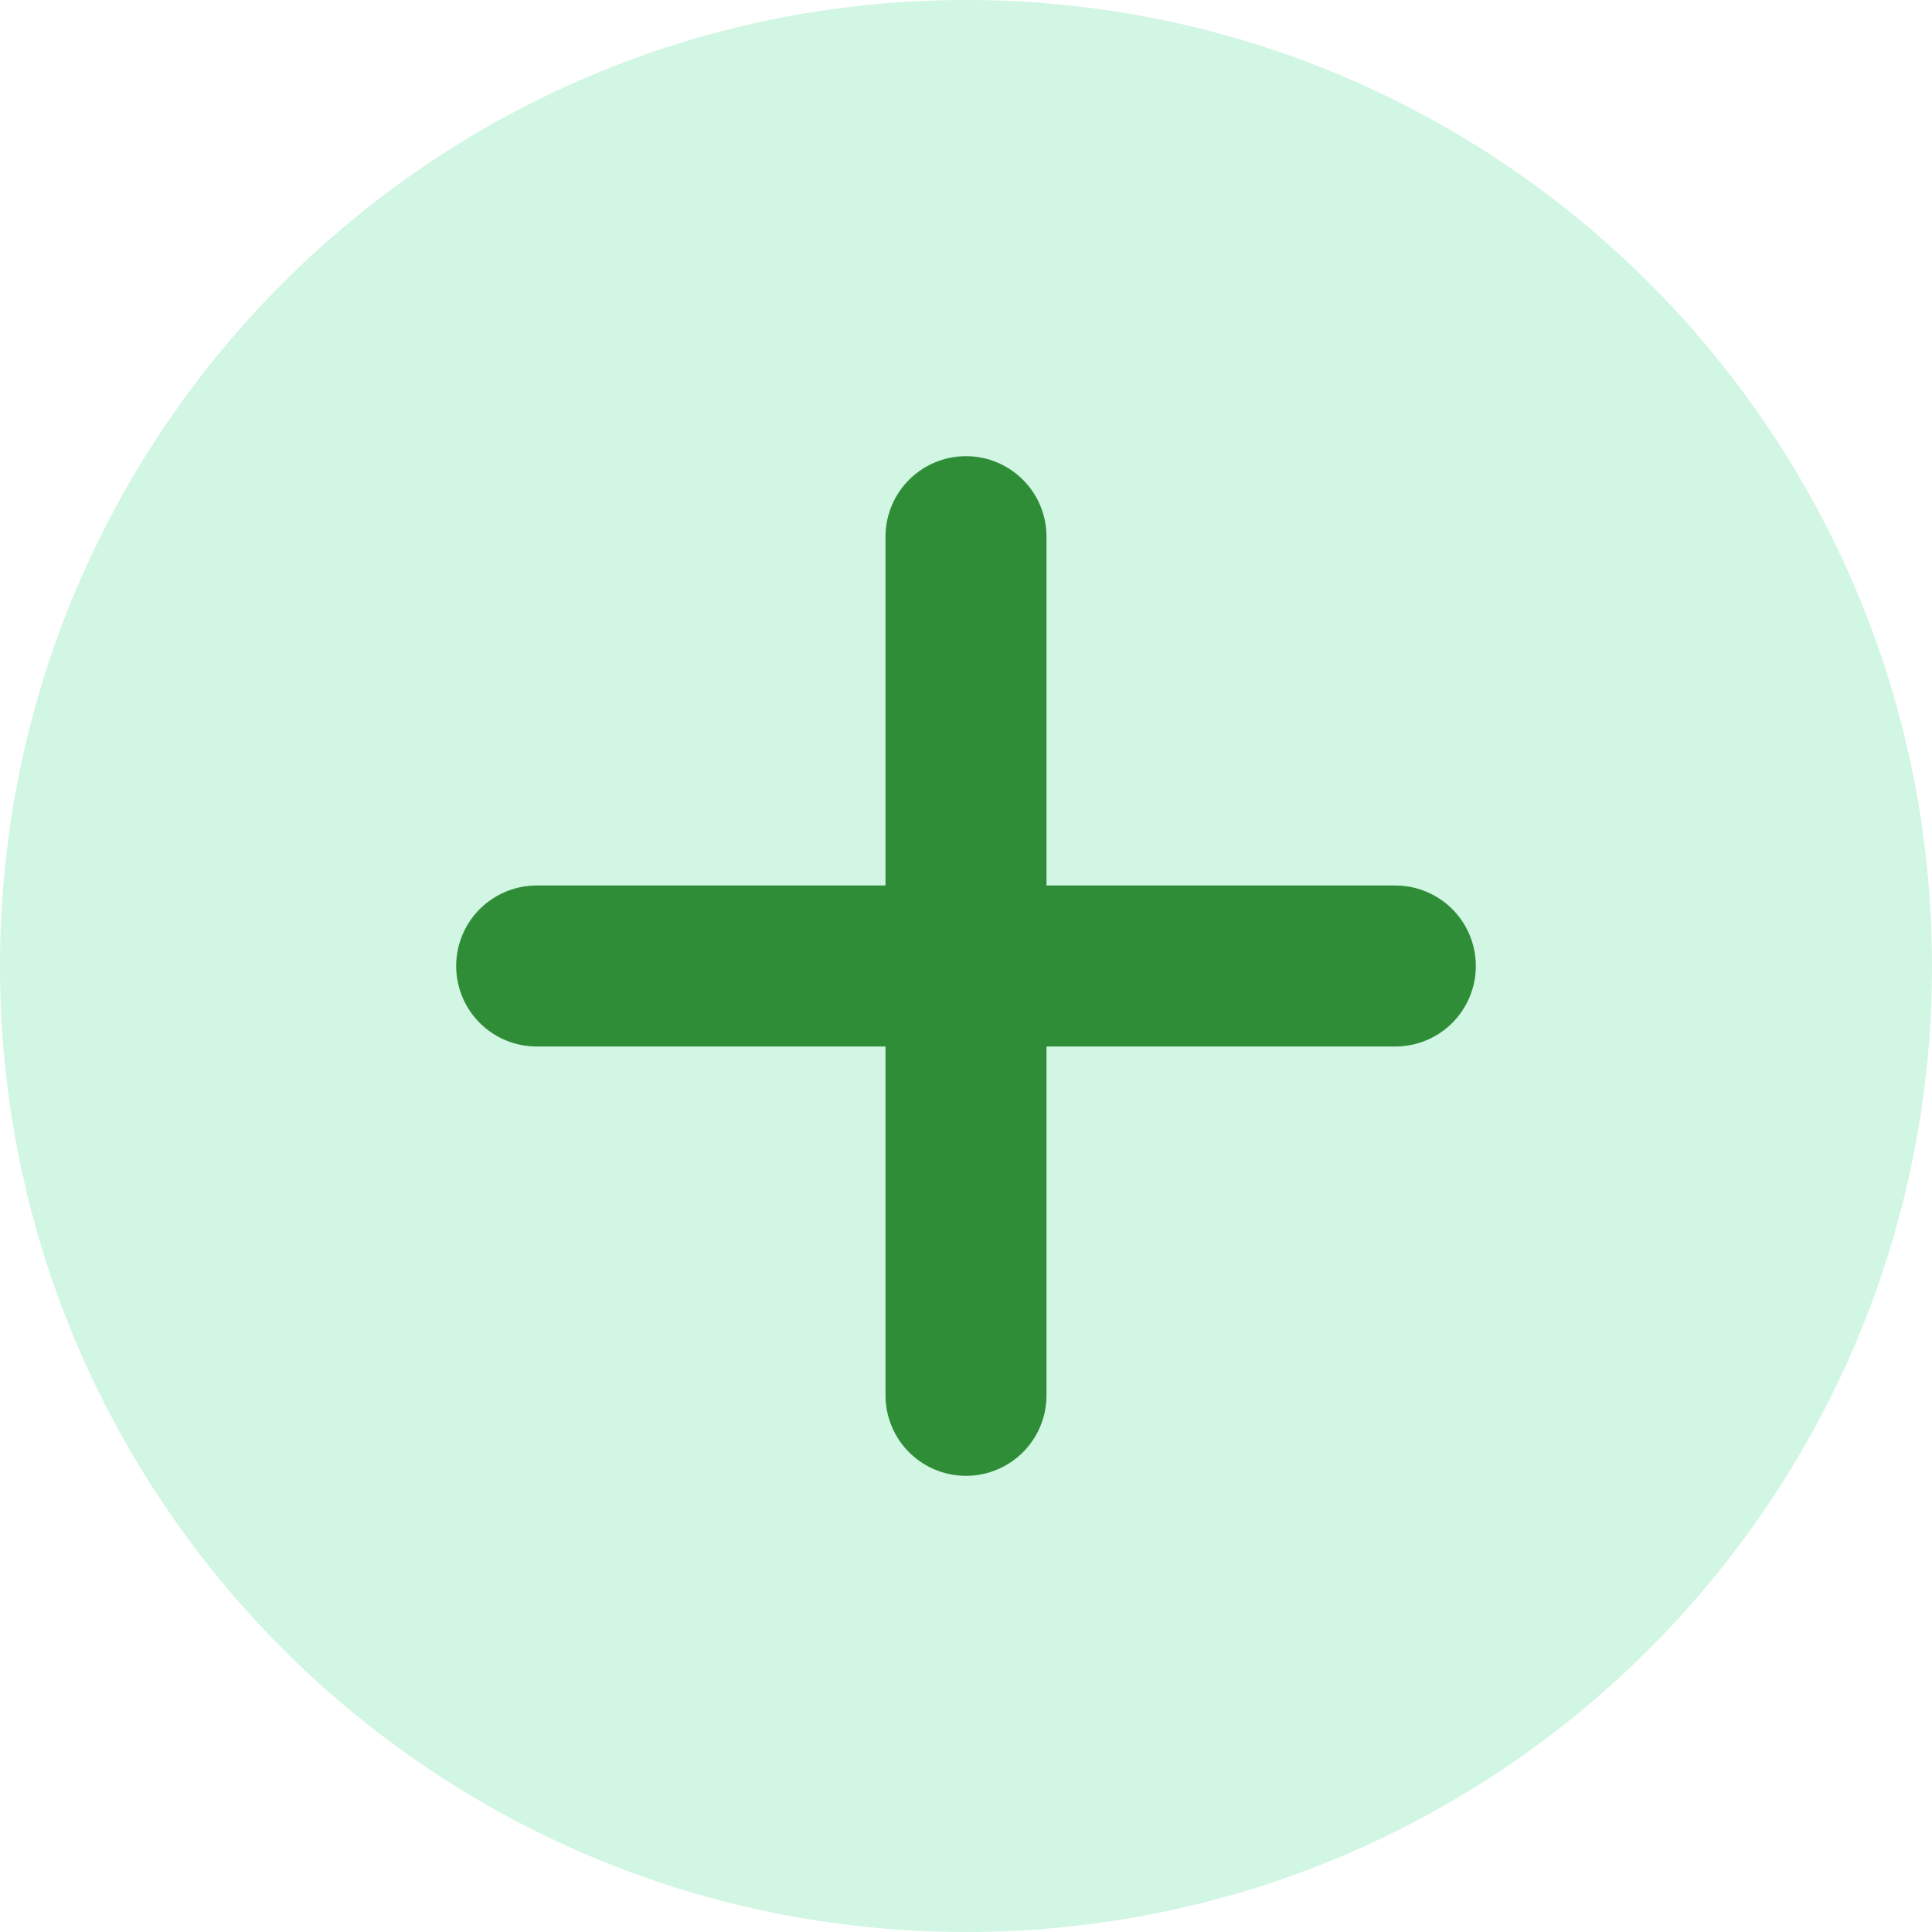
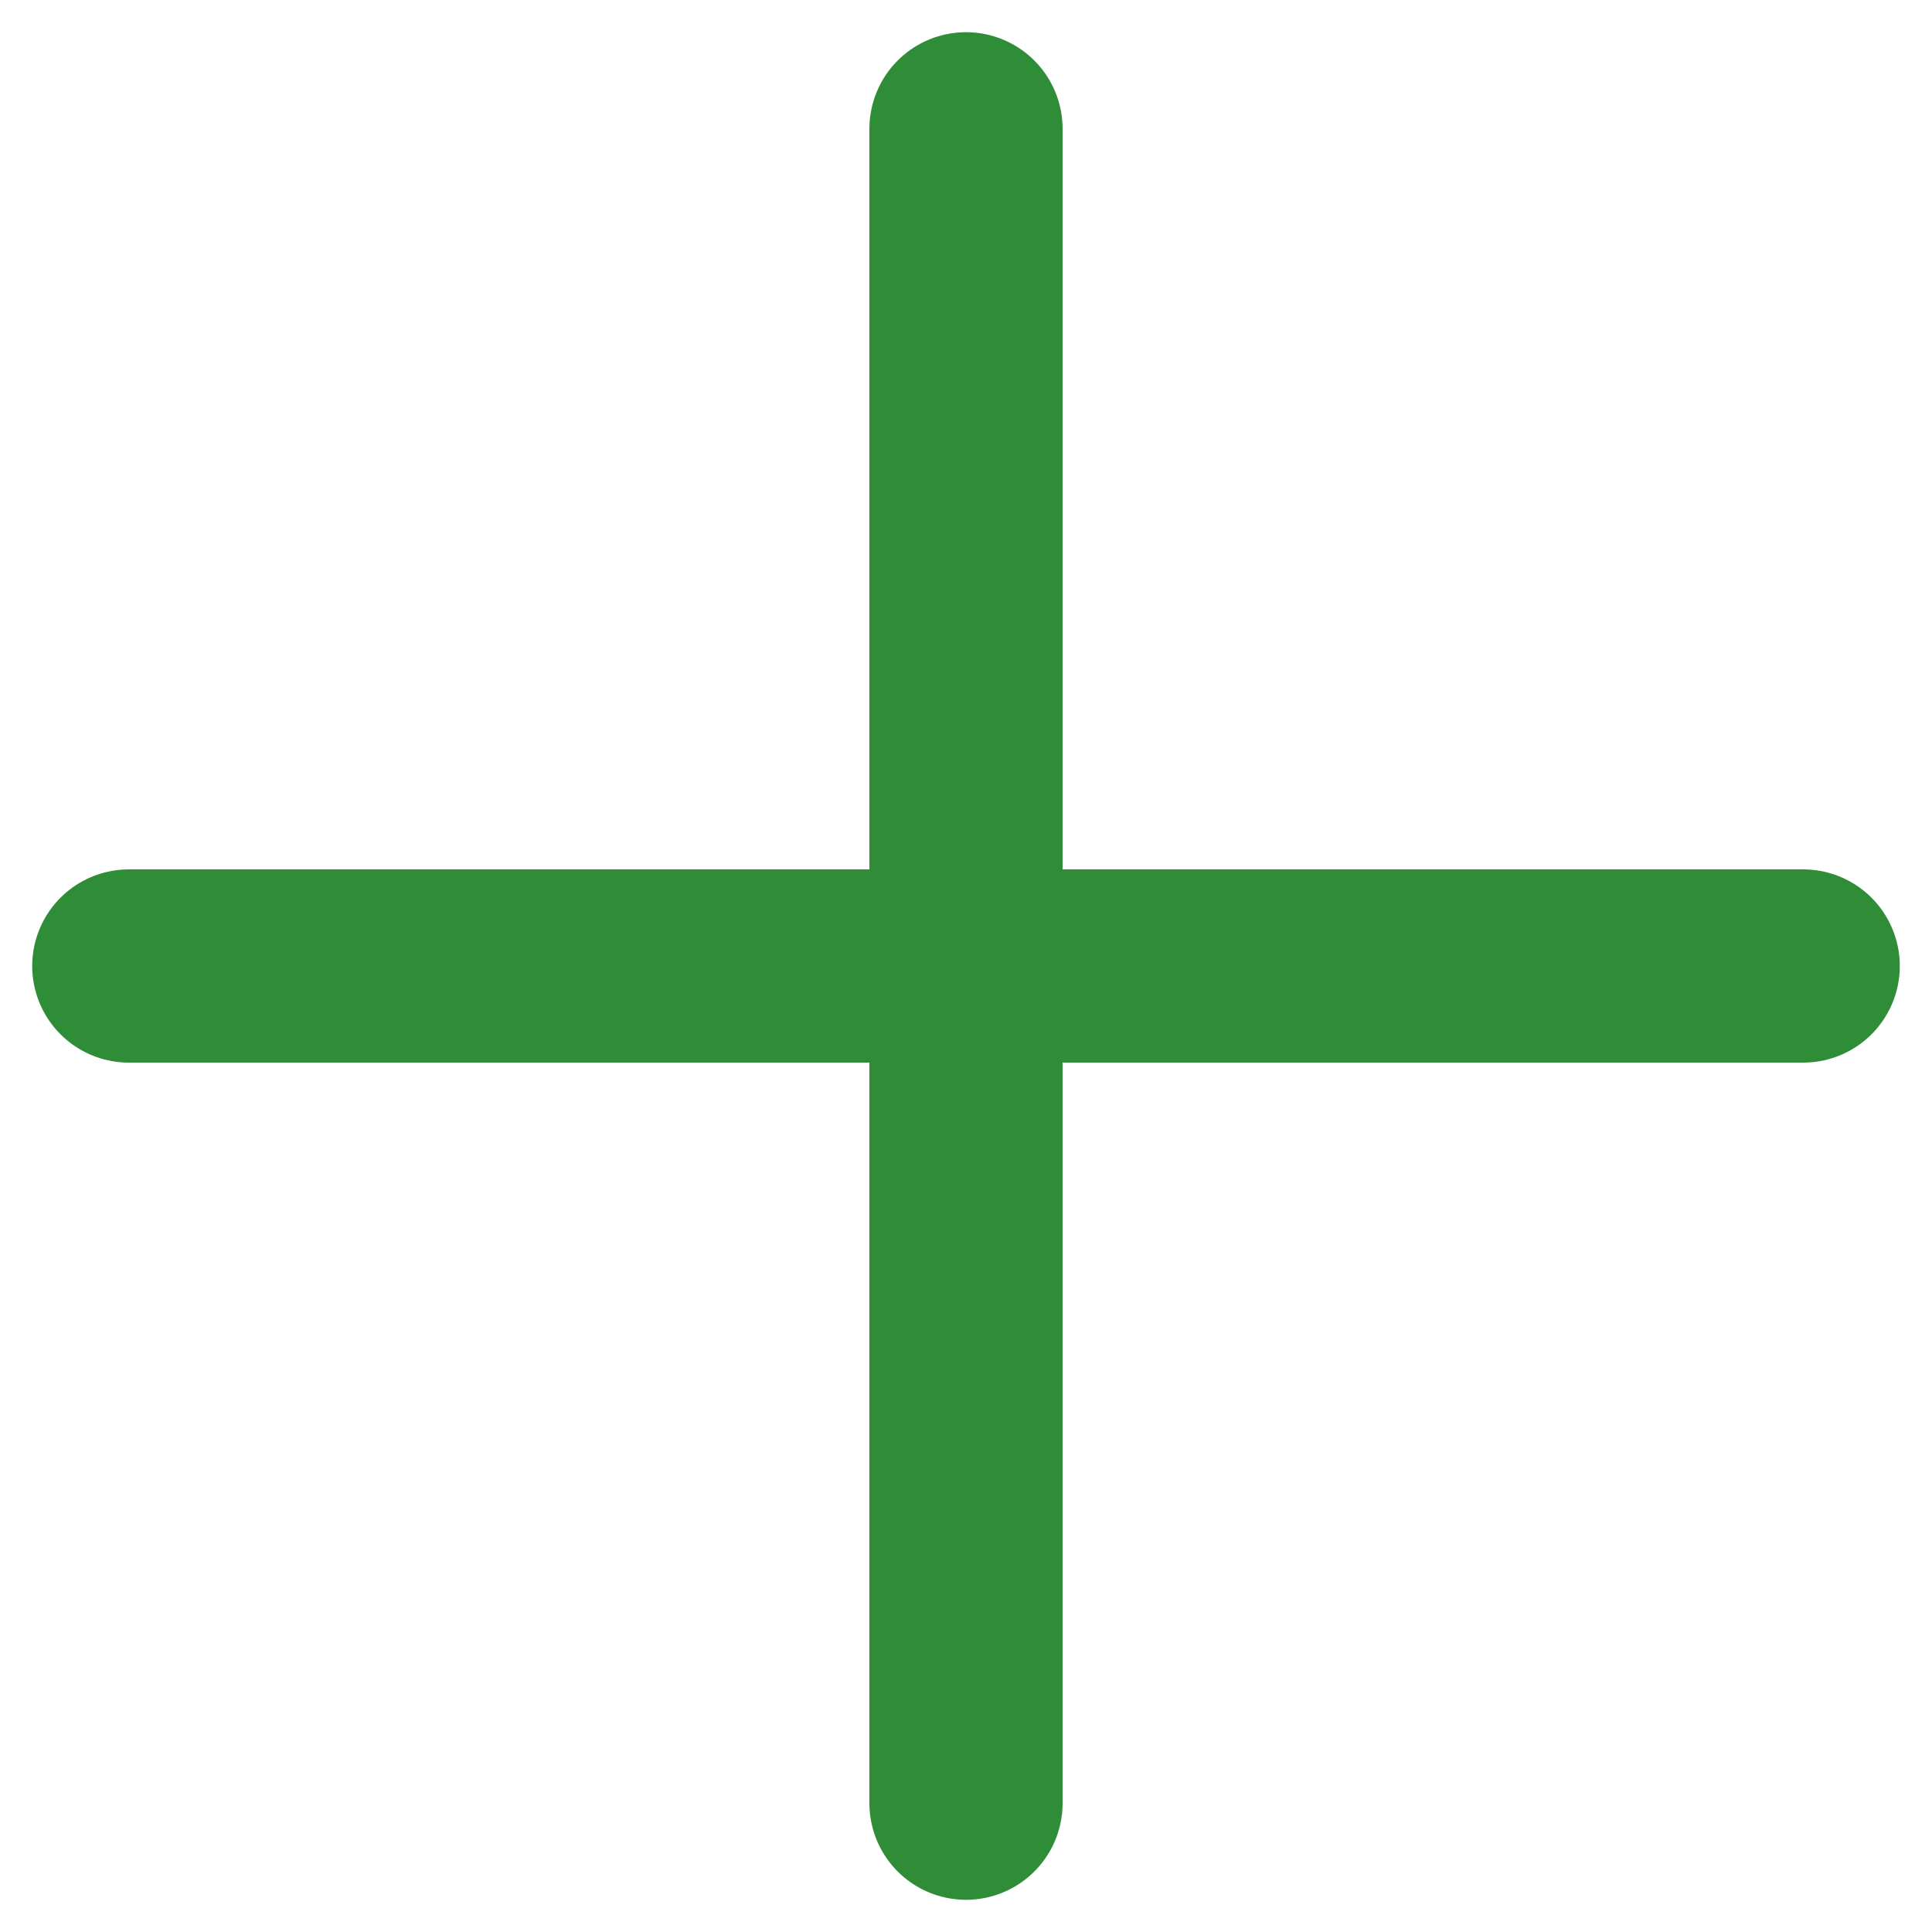
- <svg xmlns="http://www.w3.org/2000/svg" width="18" height="18" viewBox="0 0 18 18" fill="none">
-   <circle cx="9" cy="9" r="9" fill="#D1F6E3" />
-   <path d="M5 9H13" stroke="#2F8D38" stroke-width="1.5" stroke-linecap="round" stroke-linejoin="round" />
-   <path d="M9 5L9 13" stroke="#2F8D38" stroke-width="1.5" stroke-linecap="round" stroke-linejoin="round" />
+ <svg xmlns="http://www.w3.org/2000/svg" width="15" height="15" viewBox="0 0 15 15" fill="none">
+   <path d="M1 7.5H14M7.5 1L7.5 14" stroke="#2F8D38" stroke-width="1.5" stroke-linecap="round" stroke-linejoin="round" />
</svg>
